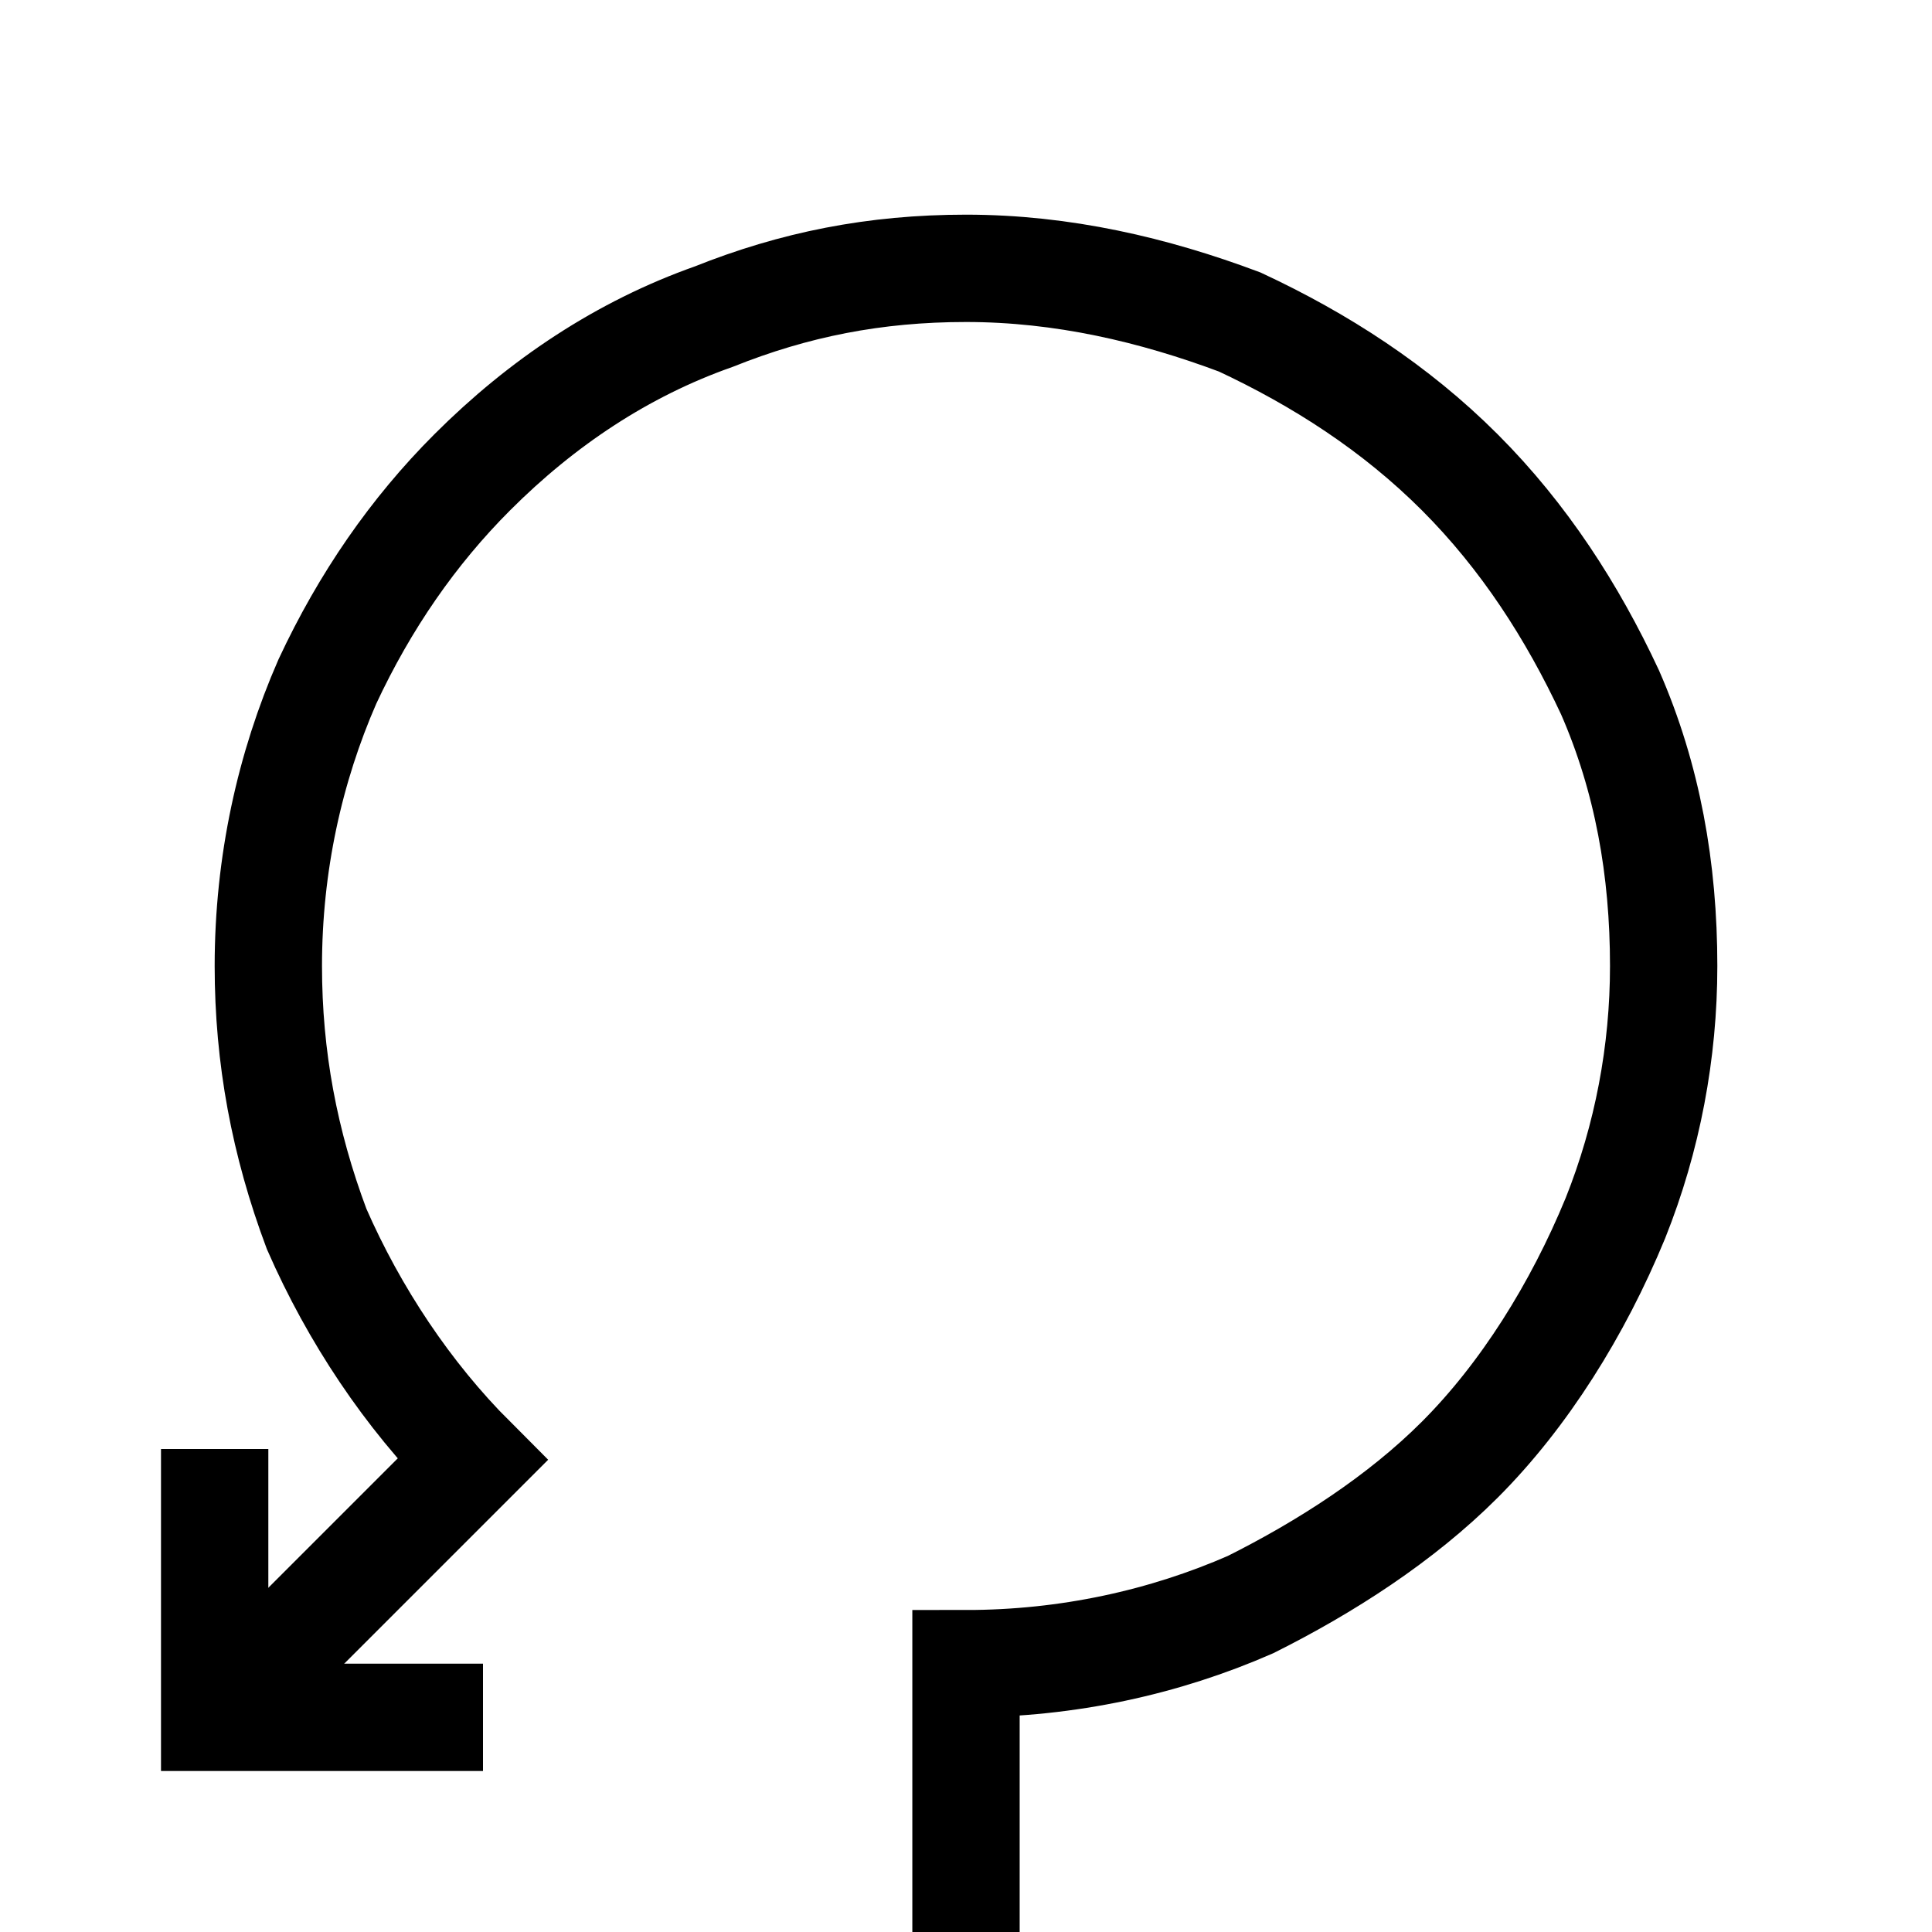
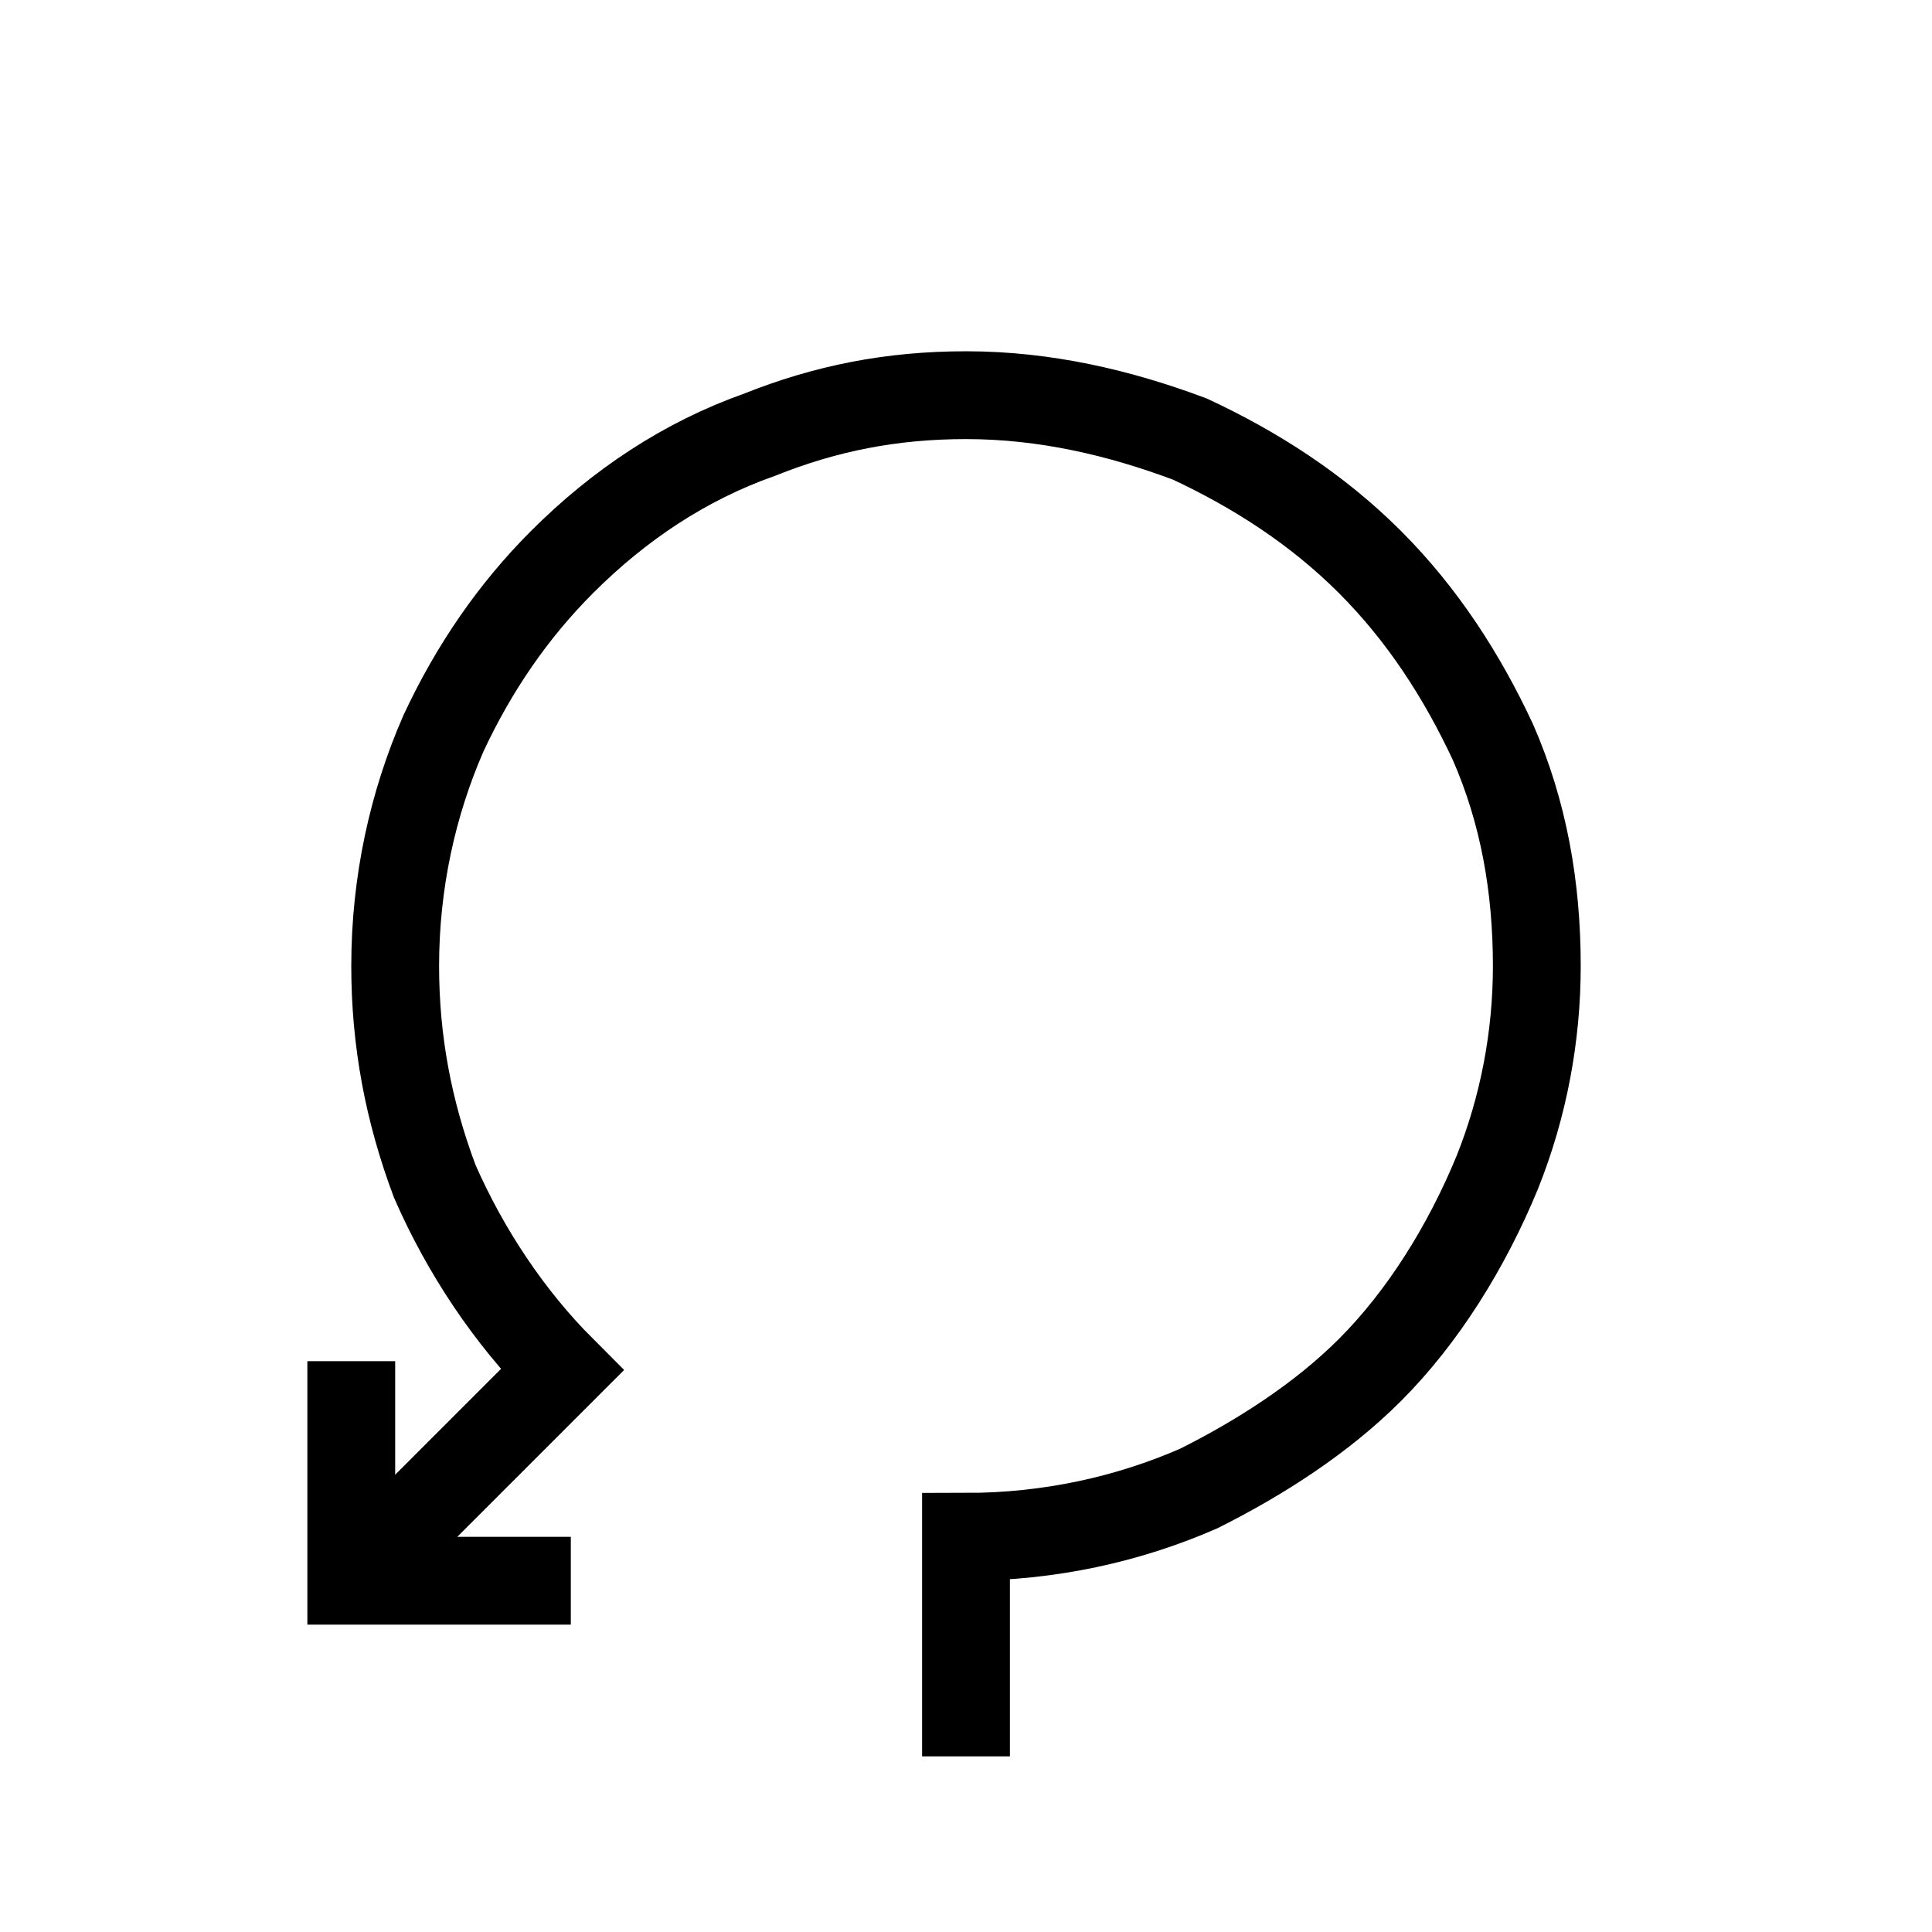
- <svg xmlns="http://www.w3.org/2000/svg" version="1.1" id="Layer_1" x="0px" y="0px" viewBox="7 7 36 36" style="enable-background:new 0 0 50 50;" xml:space="preserve">
+ <svg xmlns="http://www.w3.org/2000/svg" version="1.1" id="Layer_1" x="0px" y="0px" viewBox="3 3 44 44" style="enable-background:new 0 0 50 50;" xml:space="preserve">
  <style type="text/css">
	.st0{fill:none;stroke:#000000;stroke-width:2;stroke-miterlimit:10;}
</style>
  <polyline class="st0" points="16,39 11,39 11,34 " />
  <path class="st0" d="M11,39l4.8-4.8c-1.2-1.2-2.2-2.7-2.9-4.3C12.3,28.3,12,26.7,12,25c0-1.9,0.4-3.7,1.1-5.3  c0.7-1.5,1.6-2.8,2.7-3.9c1.3-1.3,2.8-2.3,4.5-2.9c1.5-0.6,3-0.9,4.7-0.9c1.8,0,3.5,0.4,5.1,1c1.5,0.7,2.9,1.6,4.1,2.8  s2.1,2.6,2.8,4.1c0.7,1.6,1,3.3,1,5.1c0,1.6-0.3,3.2-0.9,4.7c-0.7,1.7-1.7,3.3-2.9,4.5c-1.1,1.1-2.5,2-3.9,2.7  C28.7,37.6,26.9,38,25,38v5" />
</svg>
